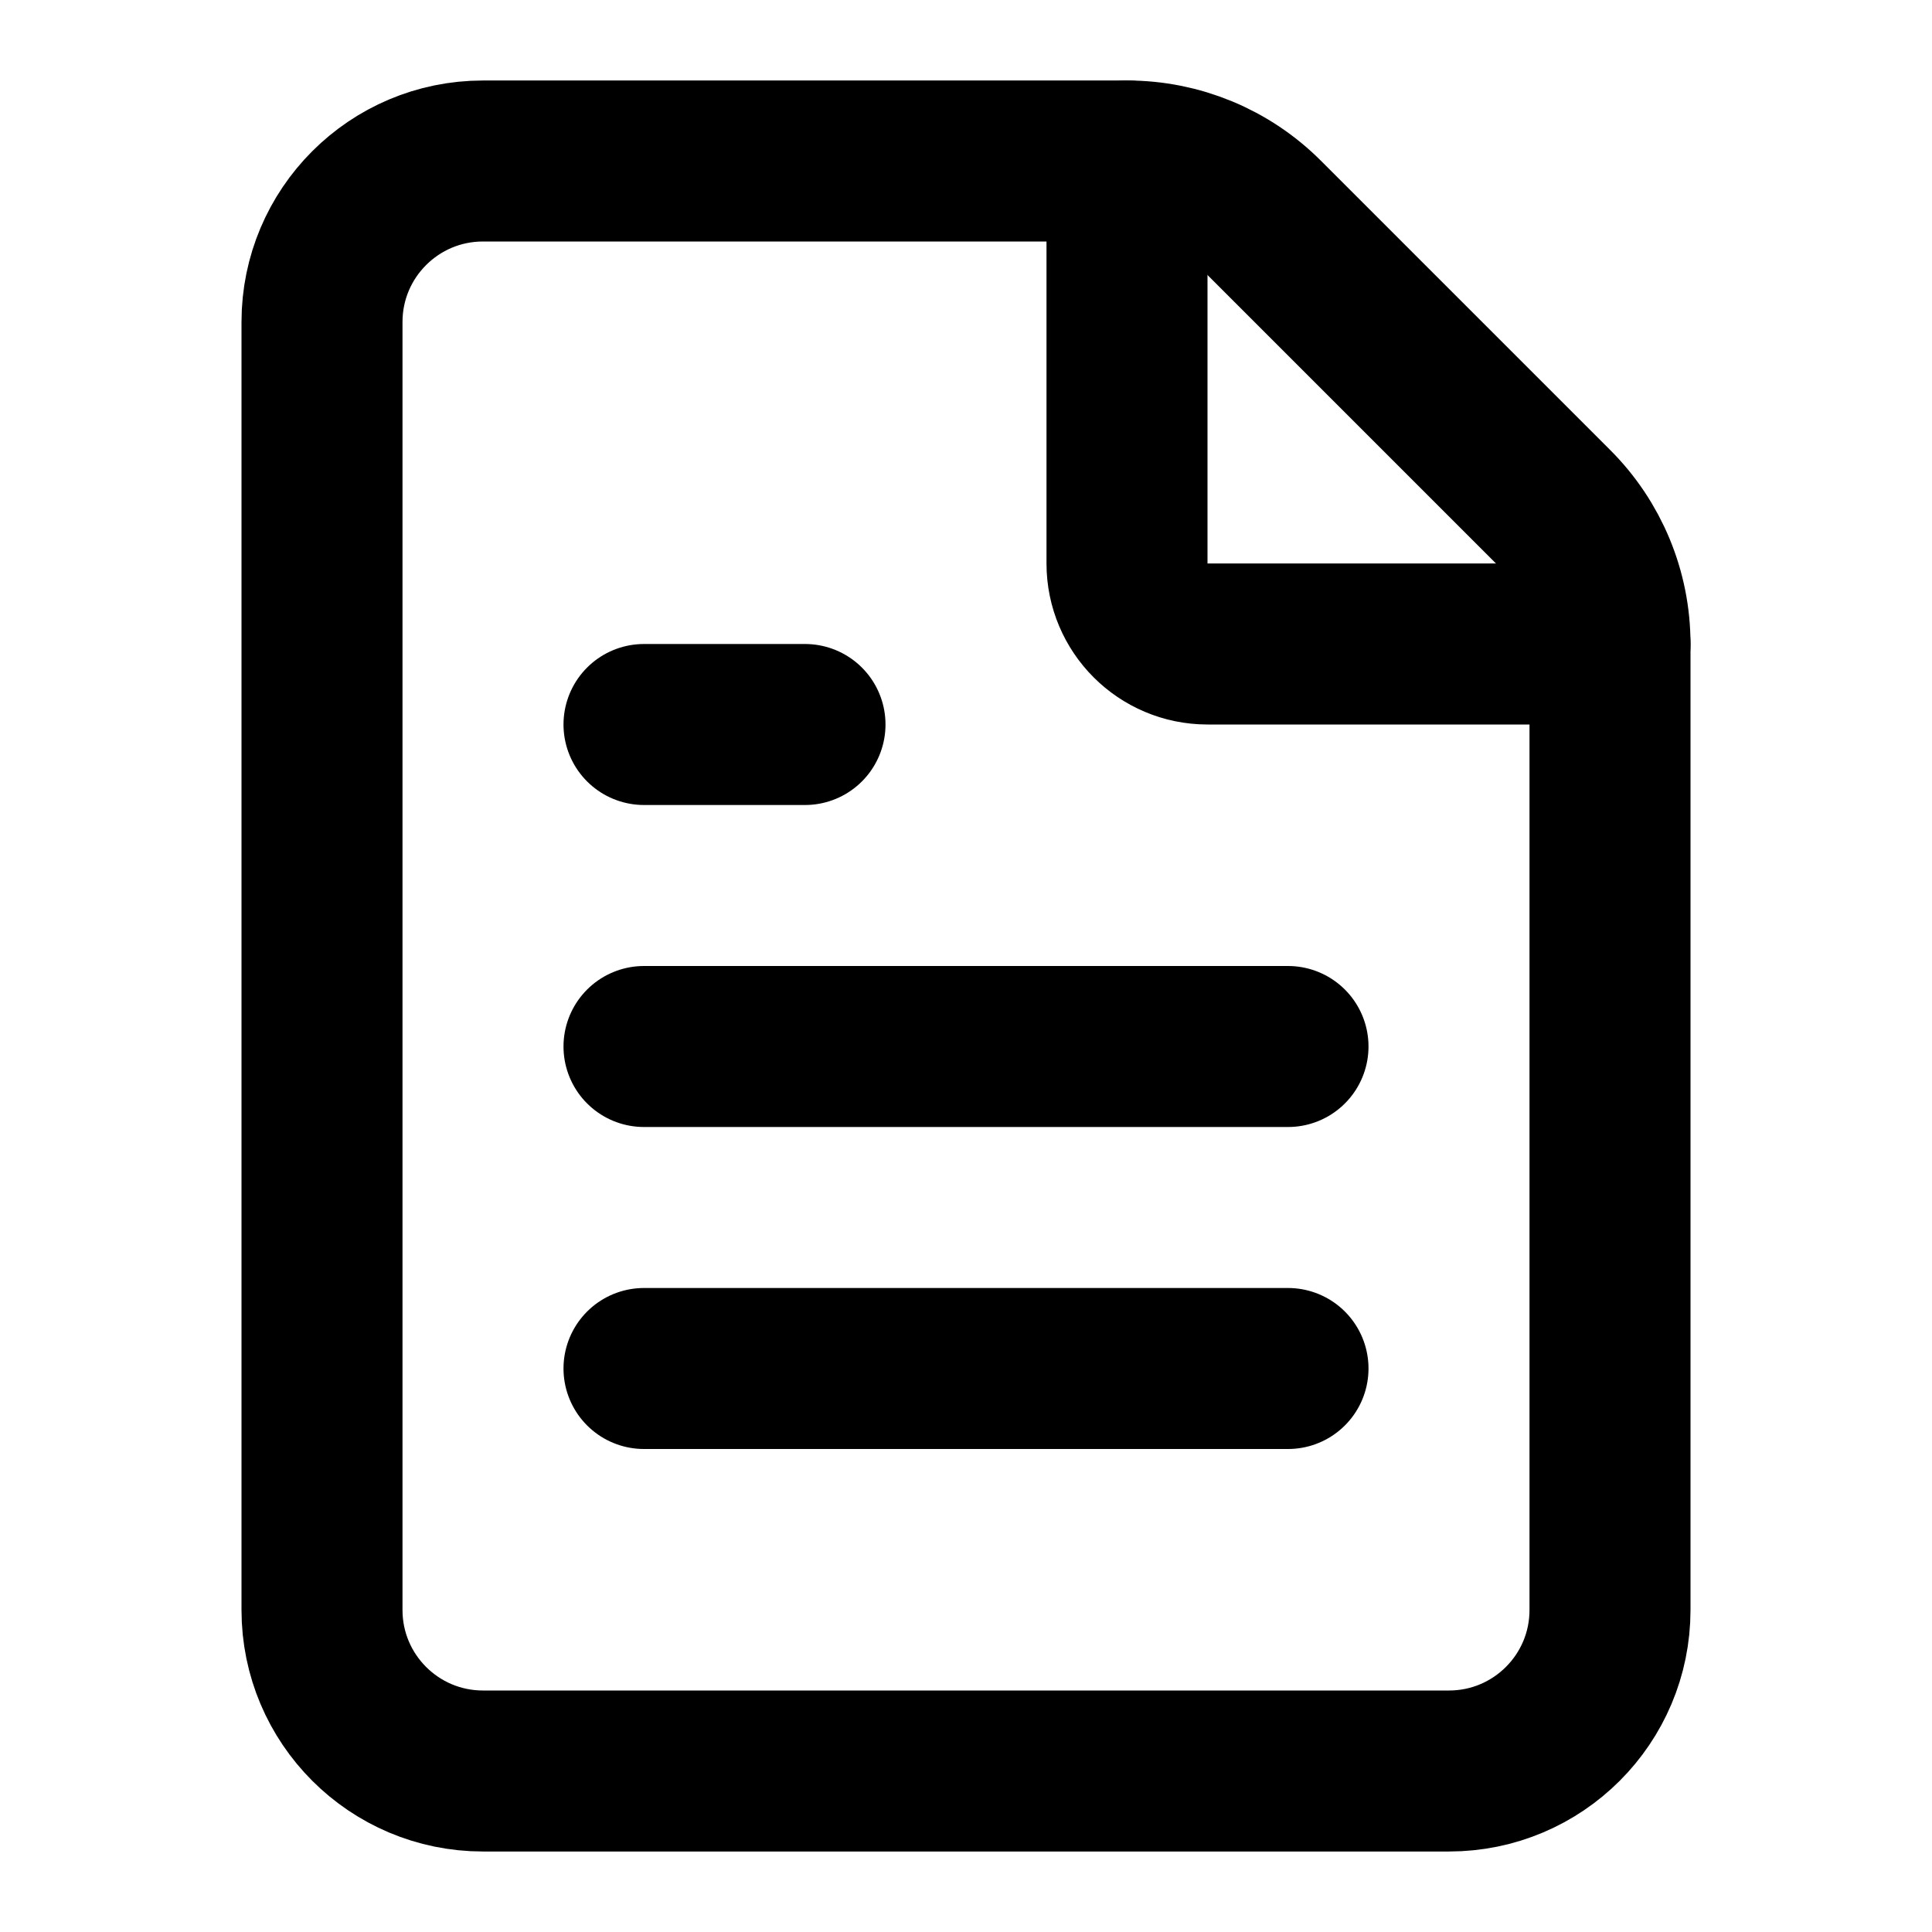
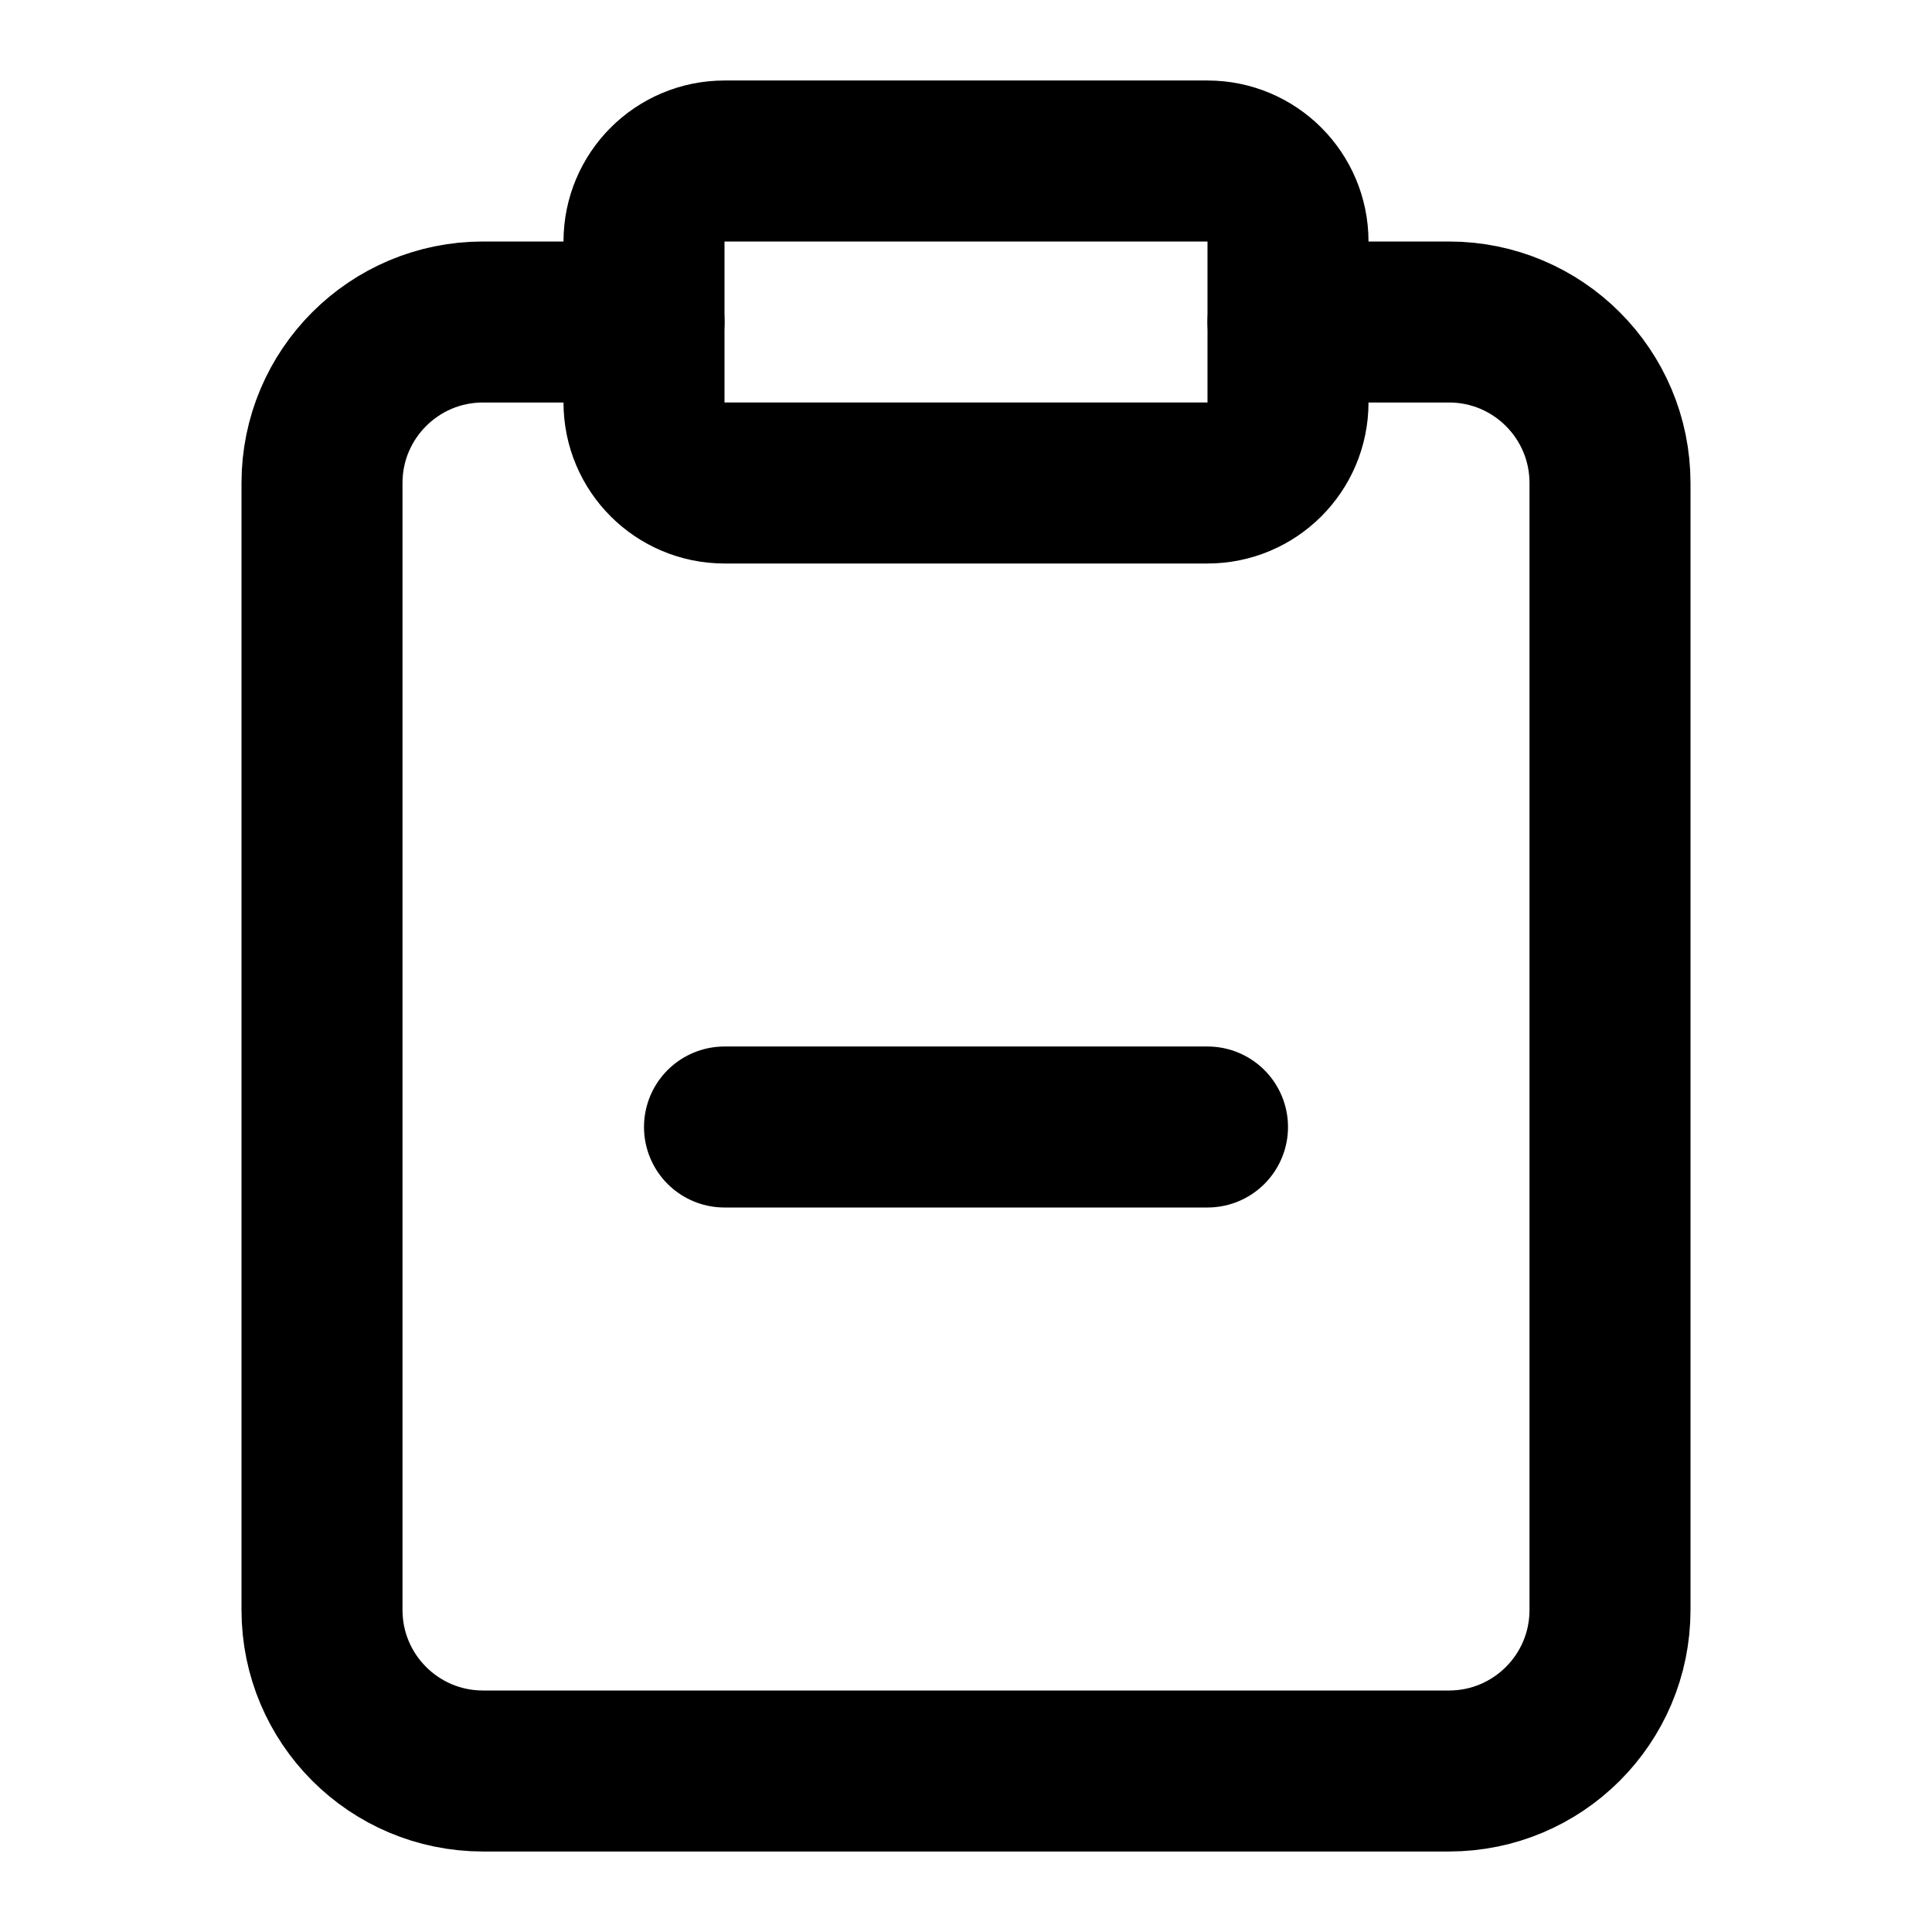
- <svg xmlns="http://www.w3.org/2000/svg" width="24" height="24" viewBox="0 0 24 24" fill="none" stroke="currentColor" stroke-width="2" stroke-linecap="round" stroke-linejoin="round" class="lucide lucide-file-text-icon lucide-file-text">
-   <path d="M6 22a2 2 0 0 1-2-2V4a2 2 0 0 1 2-2h8a2.4 2.4 0 0 1 1.704.706l3.588 3.588A2.4 2.4 0 0 1 20 8v12a2 2 0 0 1-2 2z" />
-   <path d="M14 2v5a1 1 0 0 0 1 1h5" />
-   <path d="M10 9H8" />
-   <path d="M16 13H8" />
-   <path d="M16 17H8" />
+ <svg xmlns="http://www.w3.org/2000/svg" width="24" height="24" viewBox="0 0 24 24" fill="none" stroke="currentColor" stroke-width="2" stroke-linecap="round" stroke-linejoin="round" class="lucide lucide-clipboard-minus-icon lucide-clipboard-minus">
+   <rect width="8" height="4" x="8" y="2" rx="1" ry="1" />
+   <path d="M16 4h2a2 2 0 0 1 2 2v14a2 2 0 0 1-2 2H6a2 2 0 0 1-2-2V6a2 2 0 0 1 2-2h2" />
+   <path d="M9 14h6" />
</svg>
